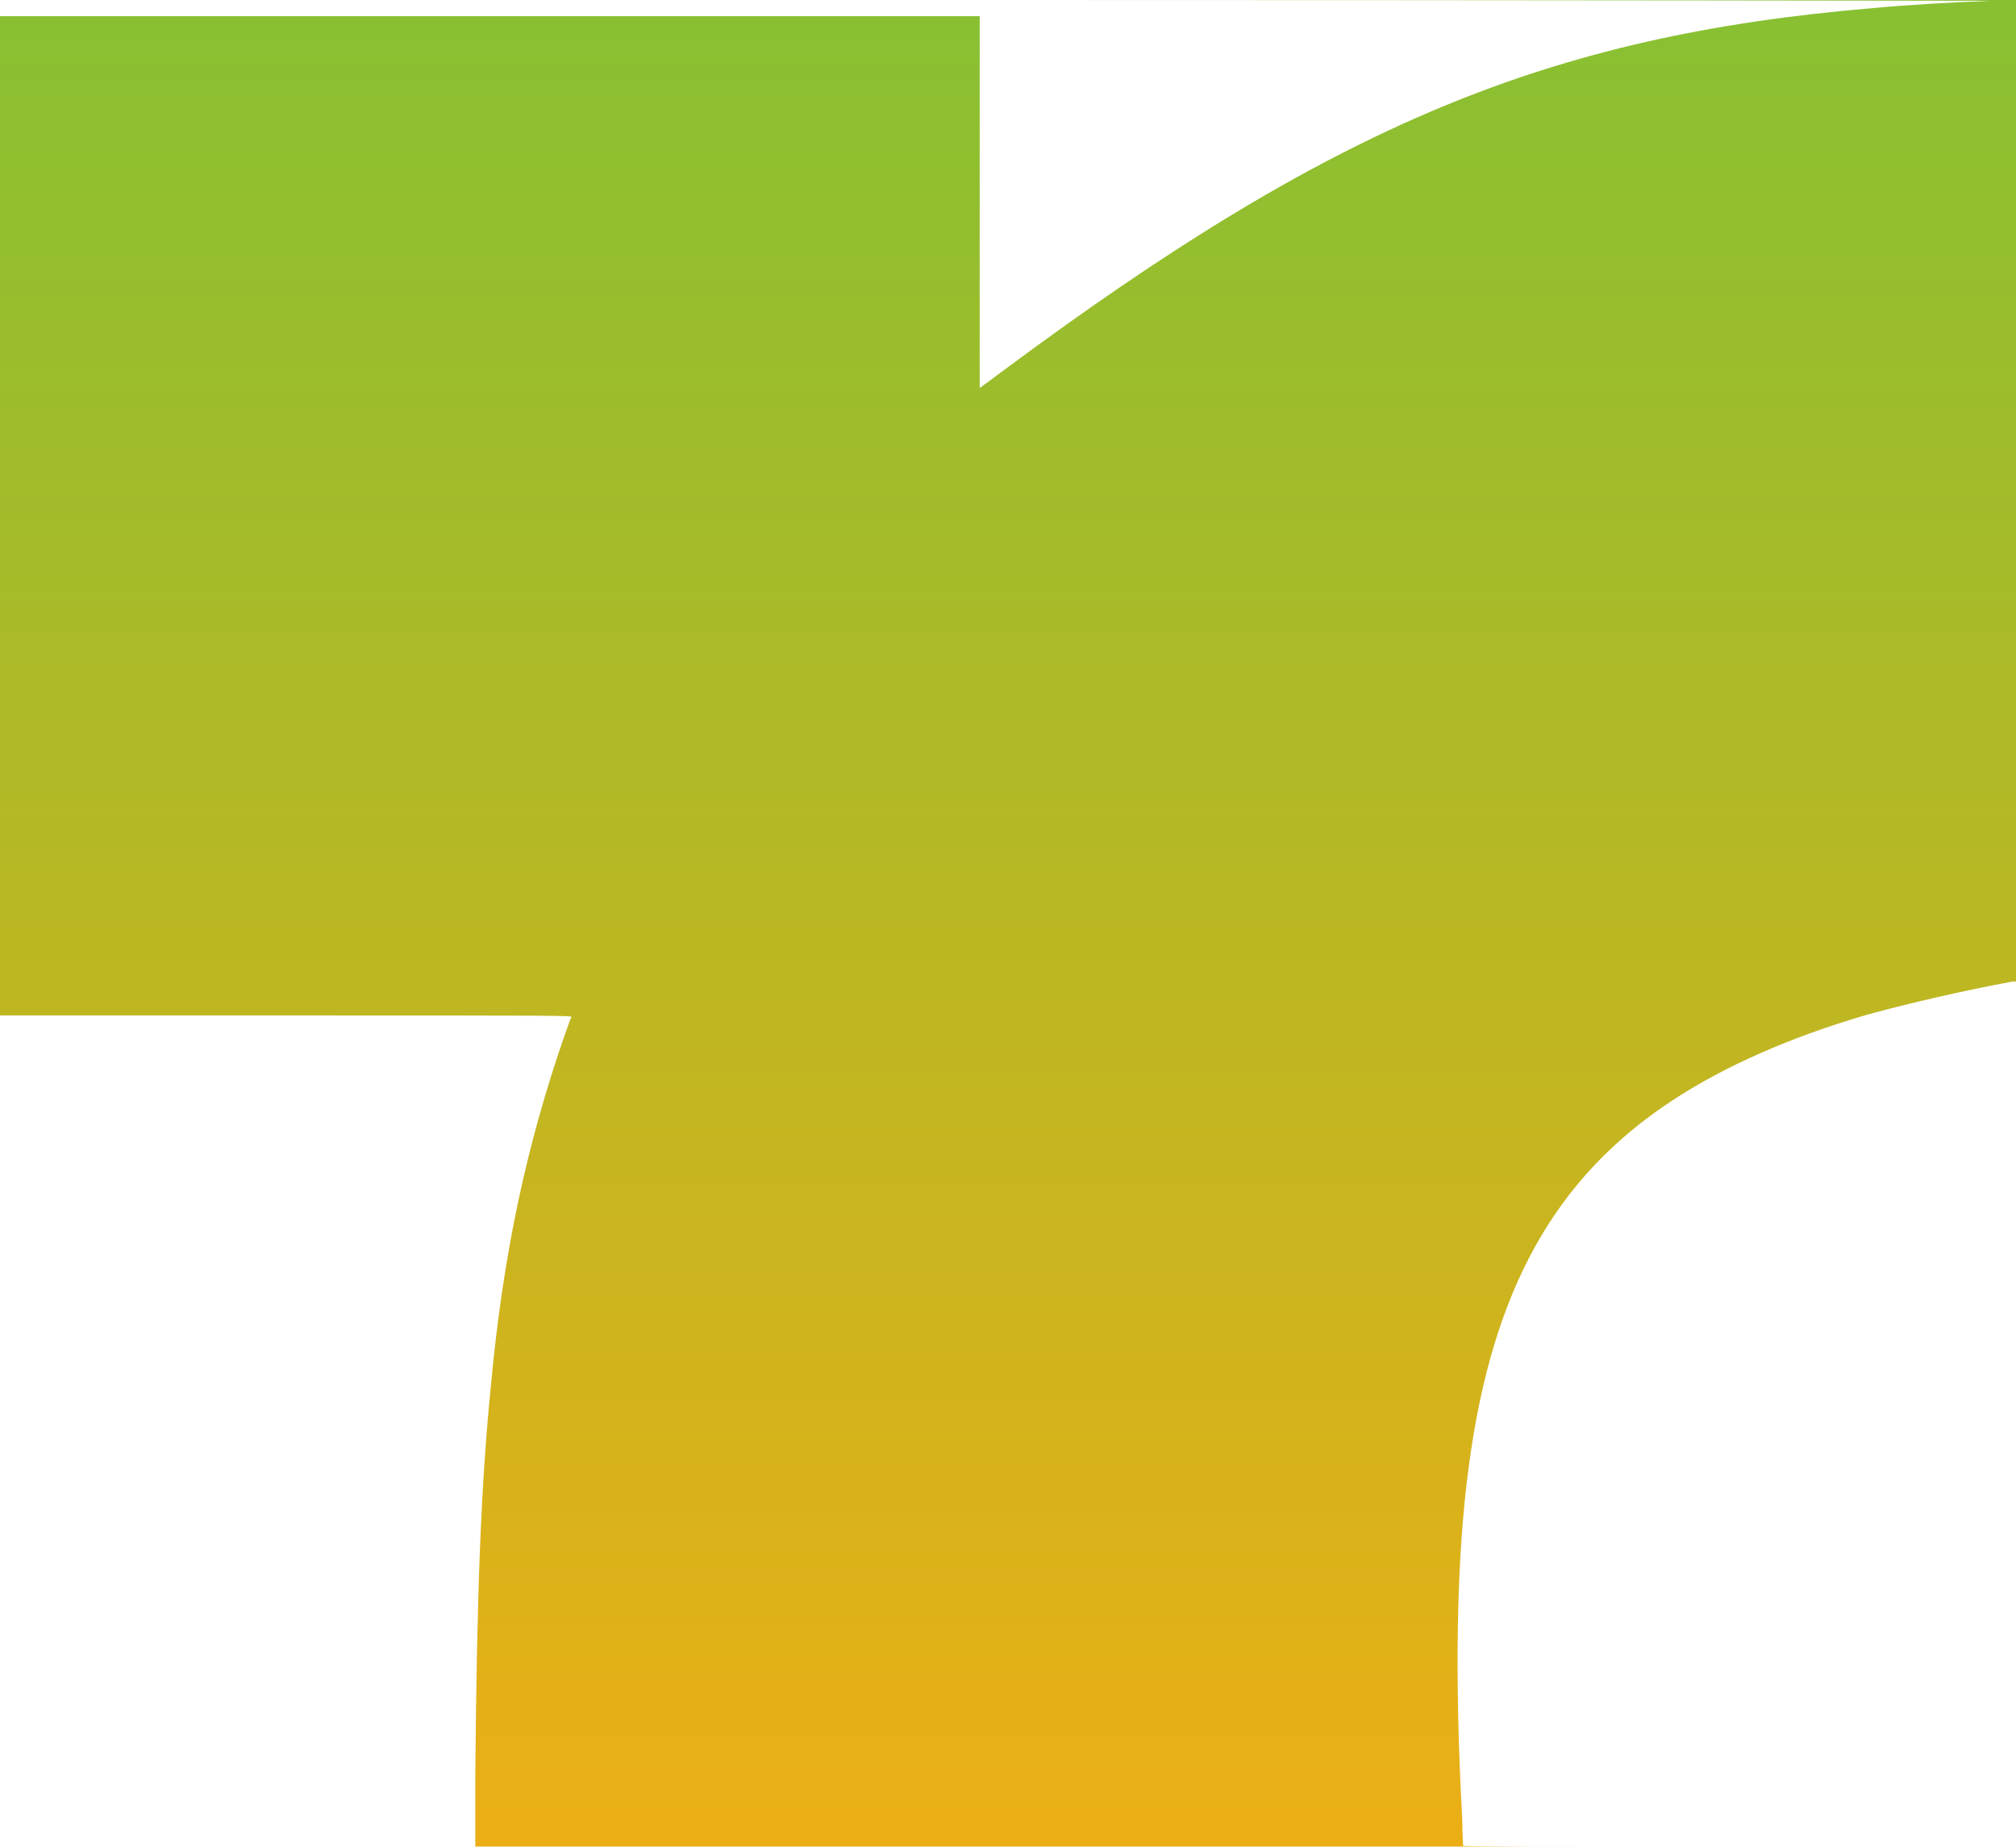
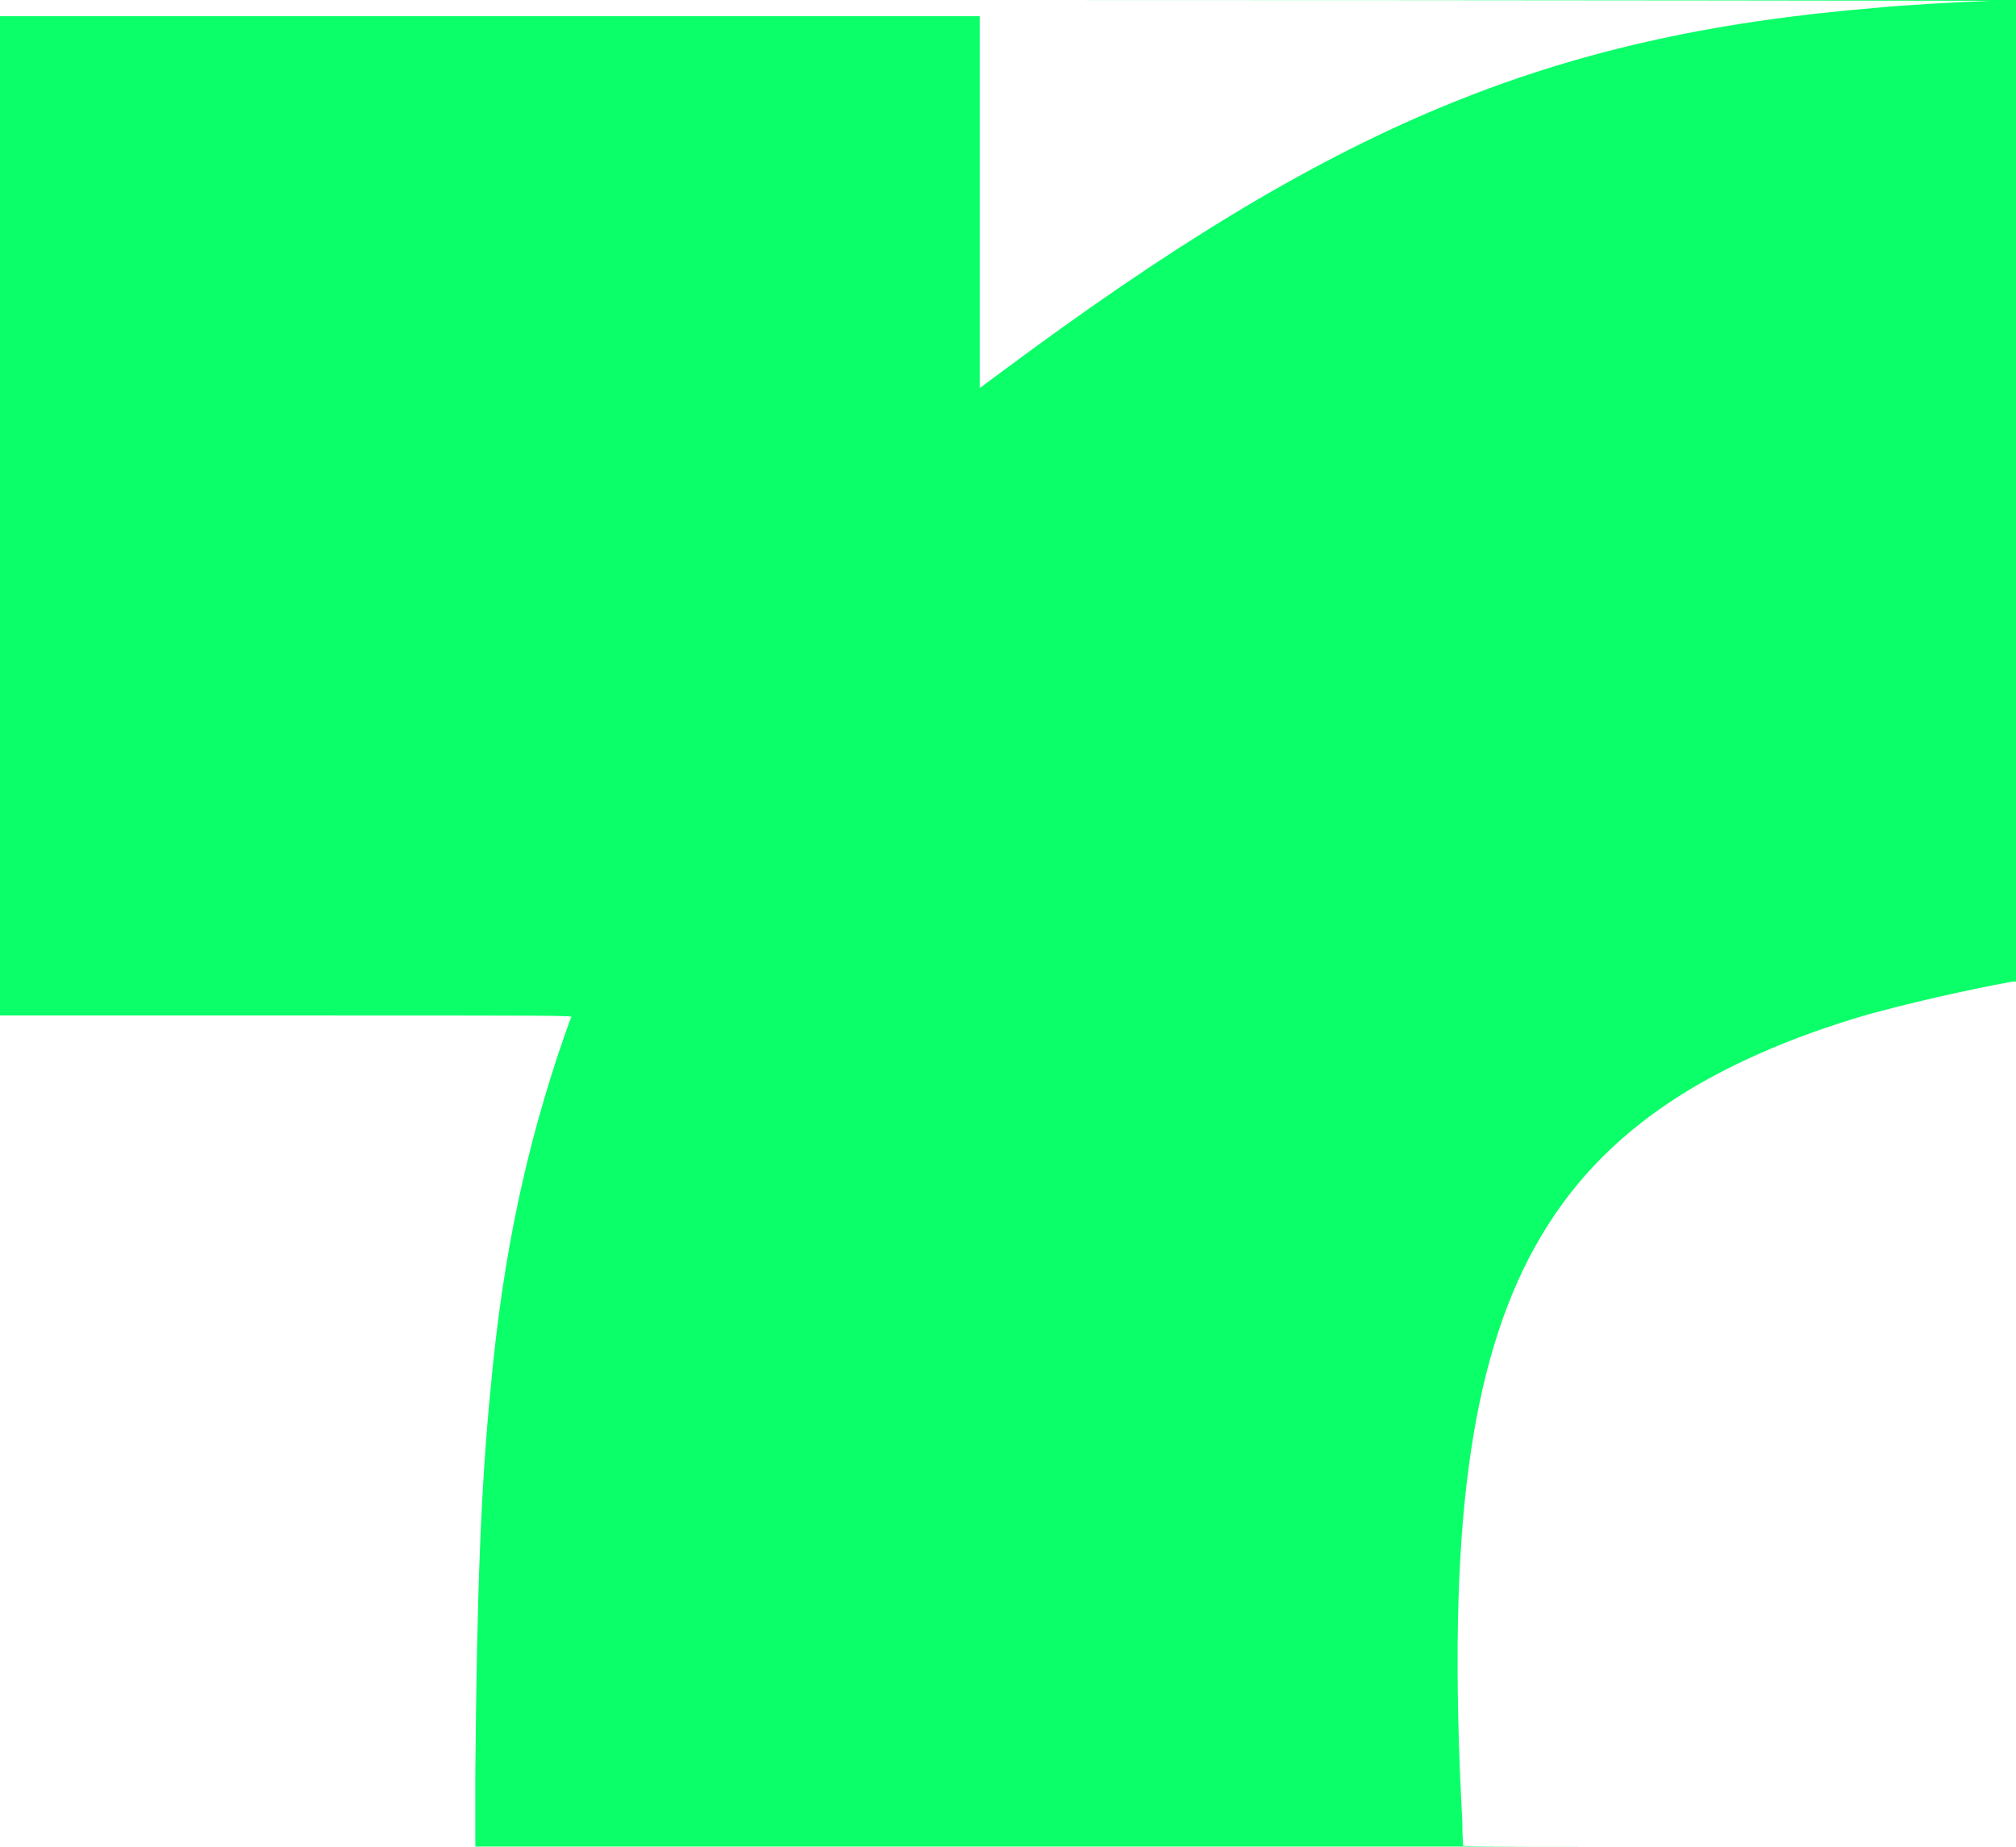
<svg xmlns="http://www.w3.org/2000/svg" viewBox="0 0 2494 2284">
  <defs>
    <linearGradient id="g" x1="0" y1="0" x2="0" y2="1">
-       <stop offset="0" stop-color="#88C032" />
-       <stop offset="1" stop-color="#EBAF15" />
+       <stop offset="0" stop-color="#0AFF68" />
+       <stop offset="1" stop-color="#0AFF68" />
    </linearGradient>
  </defs>
  <path fill="url(#g)" fill-rule="evenodd" d="M0 0H2494V2284H0ZM0 1770L0 1256L354 1256C690 1256 707 1256 707 1258C706 1259 703 1268 699 1279C651 1417 622 1553 607 1717C595 1838 590 1968 588 2195L588 2284L294 2284L0 2284L0 1770ZM1810 2283C1810 2282 1809 2268 1809 2252C1799 2068 1802 1926 1817 1814C1846 1596 1923 1457 2069 1361C2133 1319 2214 1283 2310 1255C2361 1241 2430 1225 2490 1214L2494 1214L2494 1749L2494 2284L2152 2284C1906 2284 1810 2284 1810 2283ZM1212 250L1212 20L606 20L0 20L0 10L0 0L1241 0C1923 0 2473 1 2462 1C2412 3 2360 6 2317 10C1915 44 1649 155 1239 460L1212 480L1212 250Z" />
</svg>
